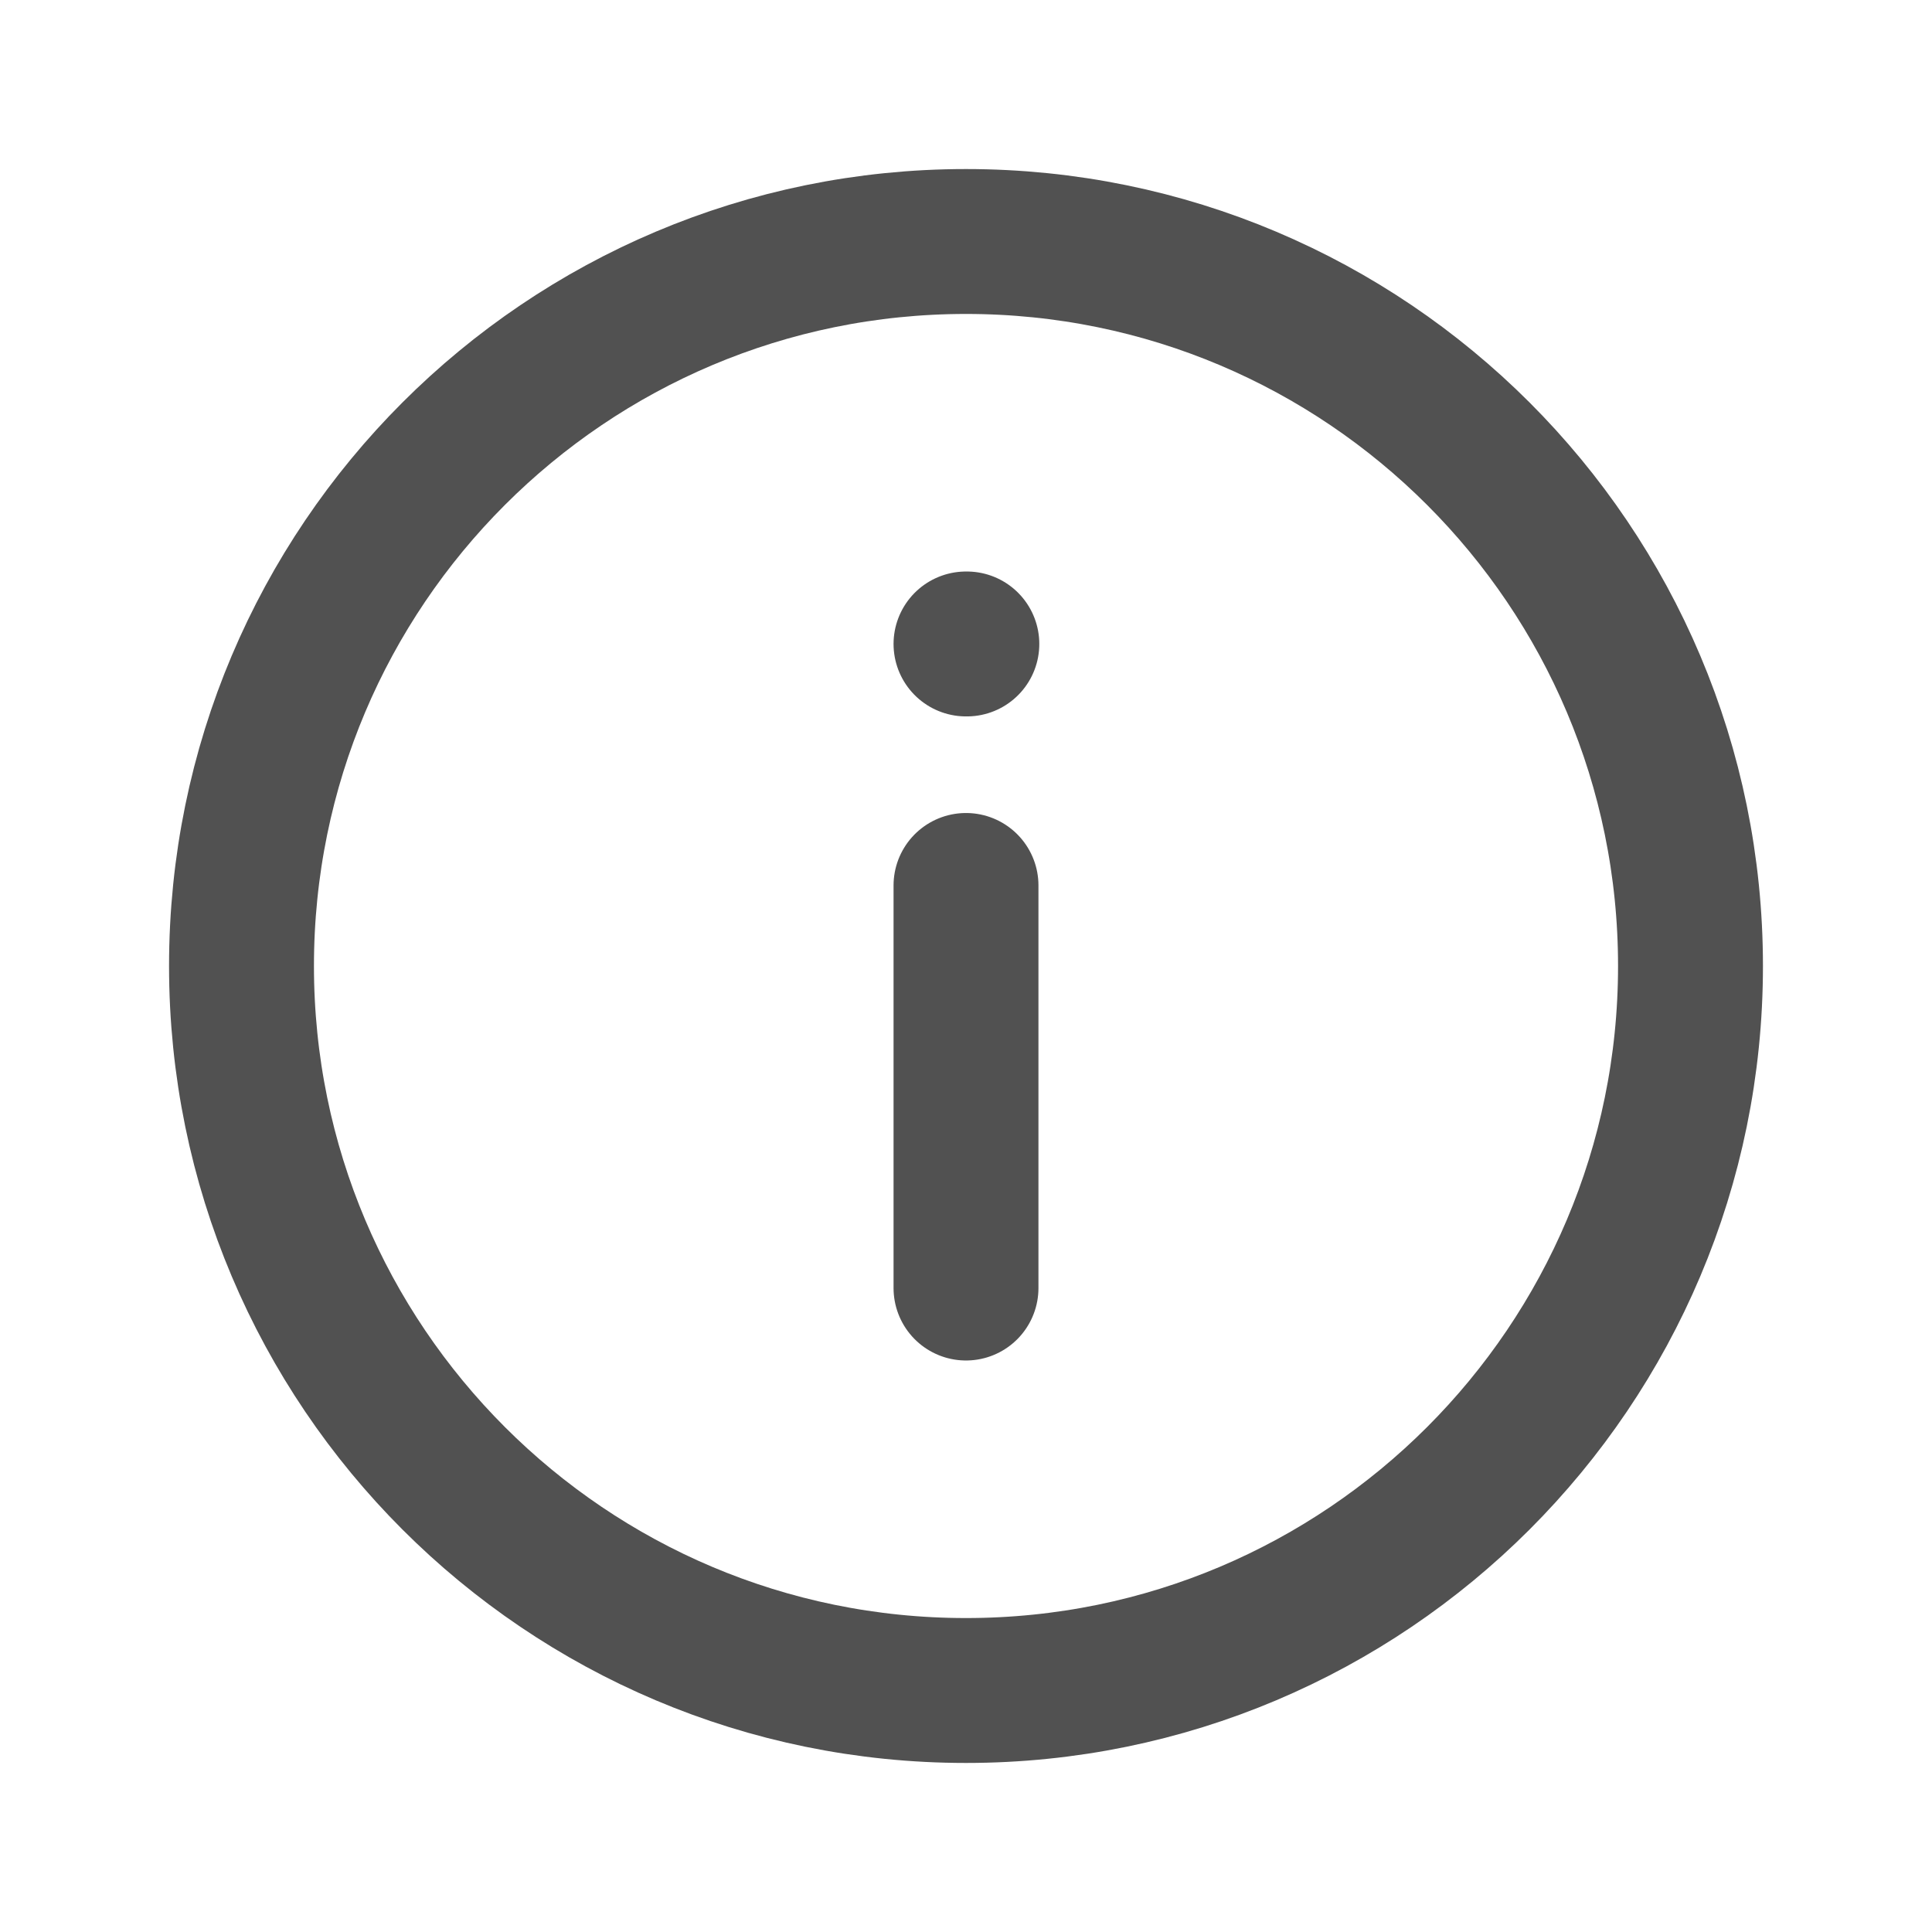
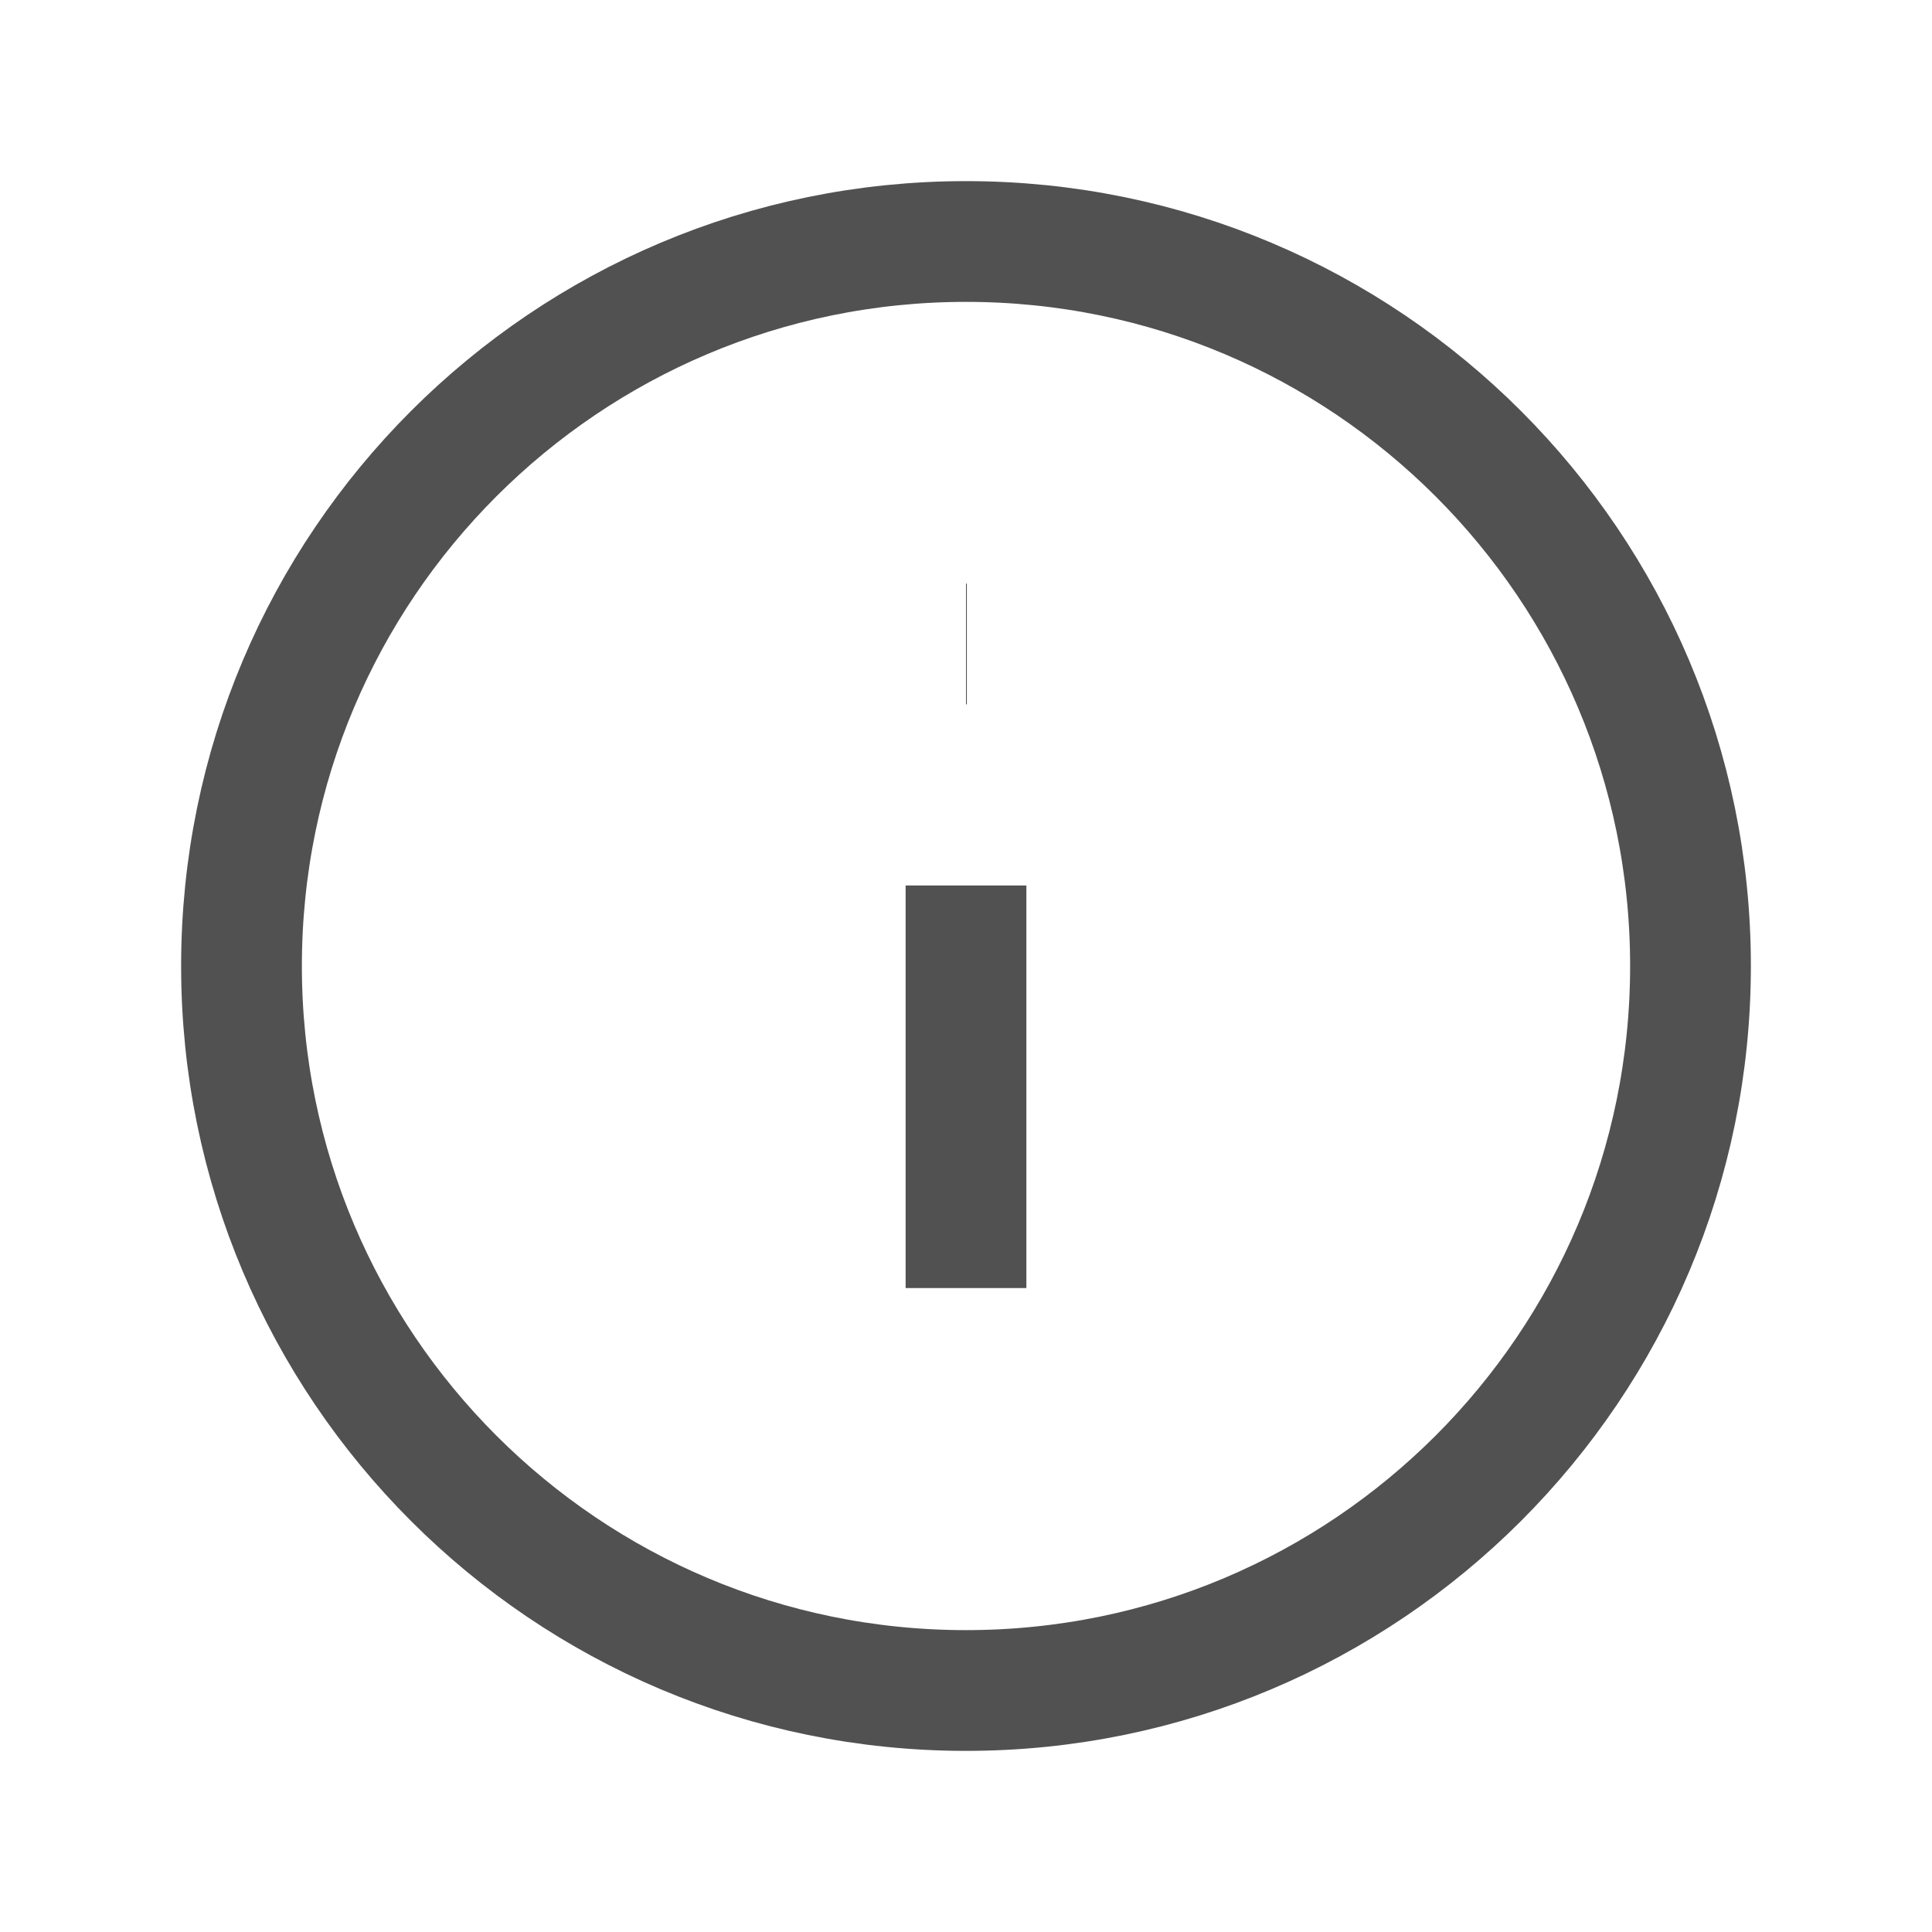
<svg xmlns="http://www.w3.org/2000/svg" width="16" height="16" viewBox="0 0 16 16" fill="none">
-   <path d="M8 5.333H8.007M8 7.333V10.667M14 8C14 11.314 11.314 14 8 14C4.686 14 2 11.314 2 8C2 4.686 4.686 2 8 2C11.314 2 14 4.686 14 8Z" stroke="#515151" stroke-width="1.2" stroke-linecap="round" stroke-linejoin="round" />
+   <path d="M8 5.333H8.007M8 7.333V10.667M14 8C14 11.314 11.314 14 8 14C4.686 14 2 11.314 2 8C2 4.686 4.686 2 8 2C11.314 2 14 4.686 14 8Z" stroke="#515151" strokeWidth="1.2" strokeLinecap="round" strokeLinejoin="round" />
</svg>
